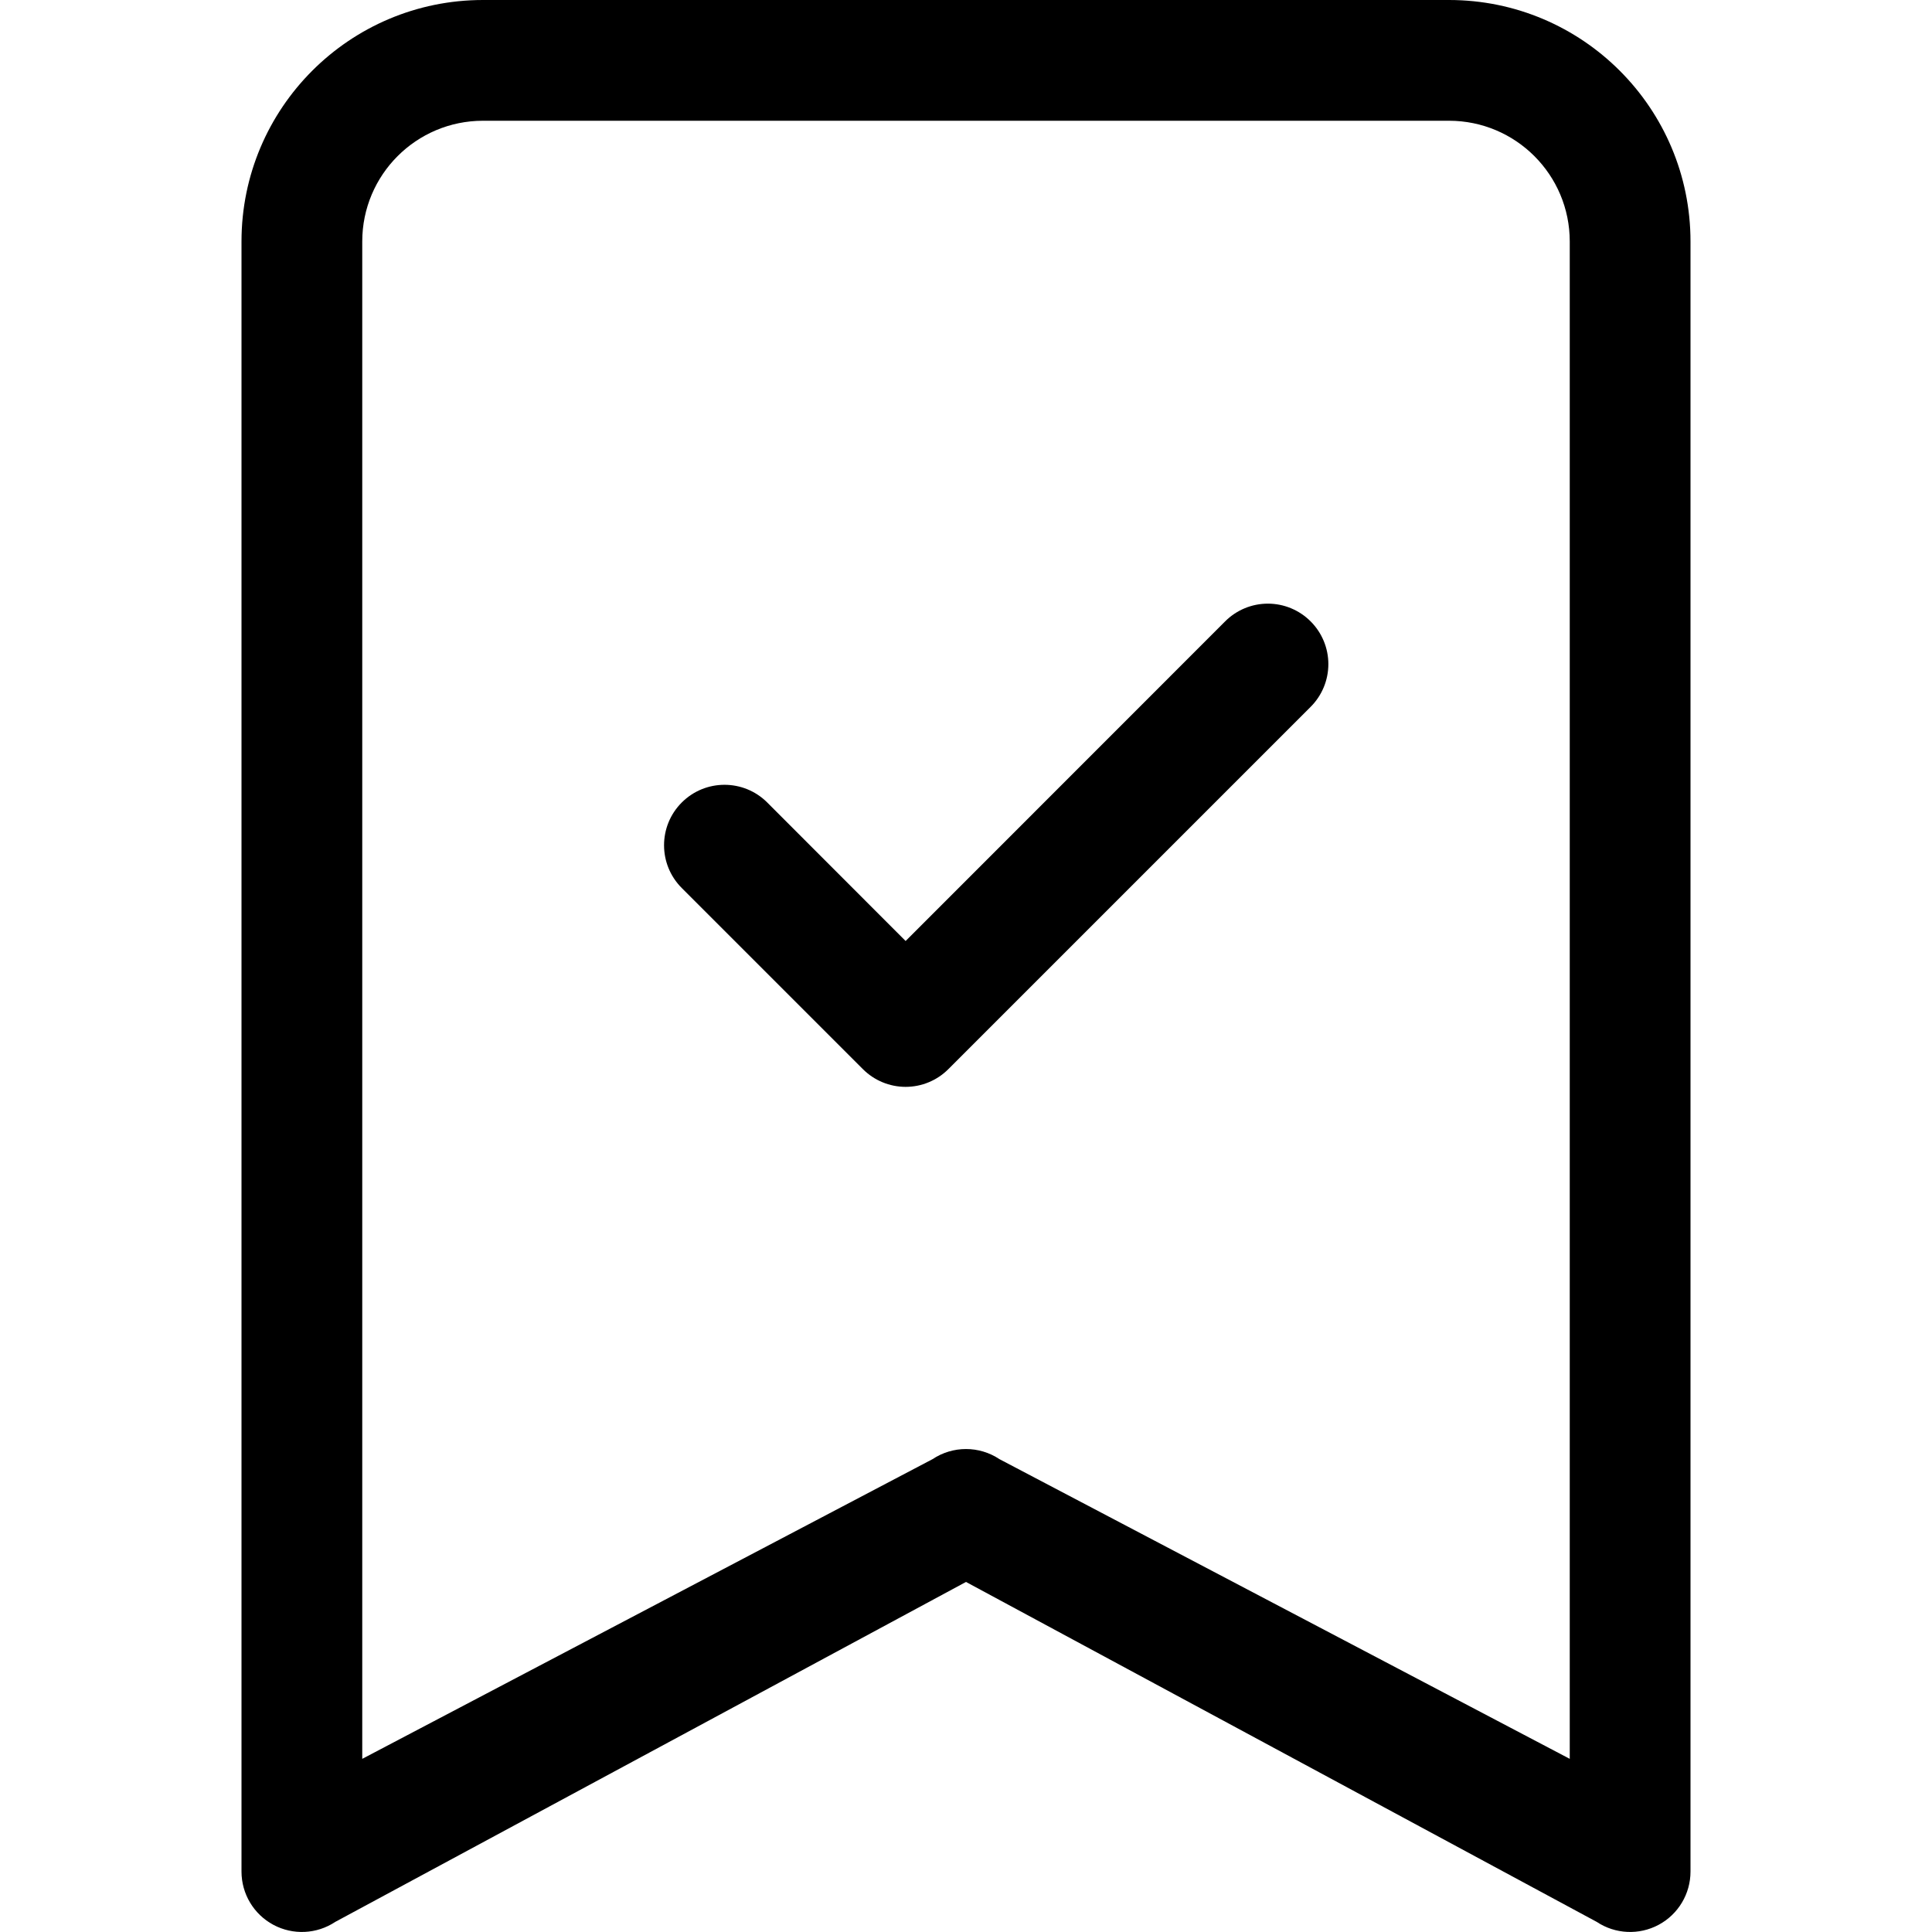
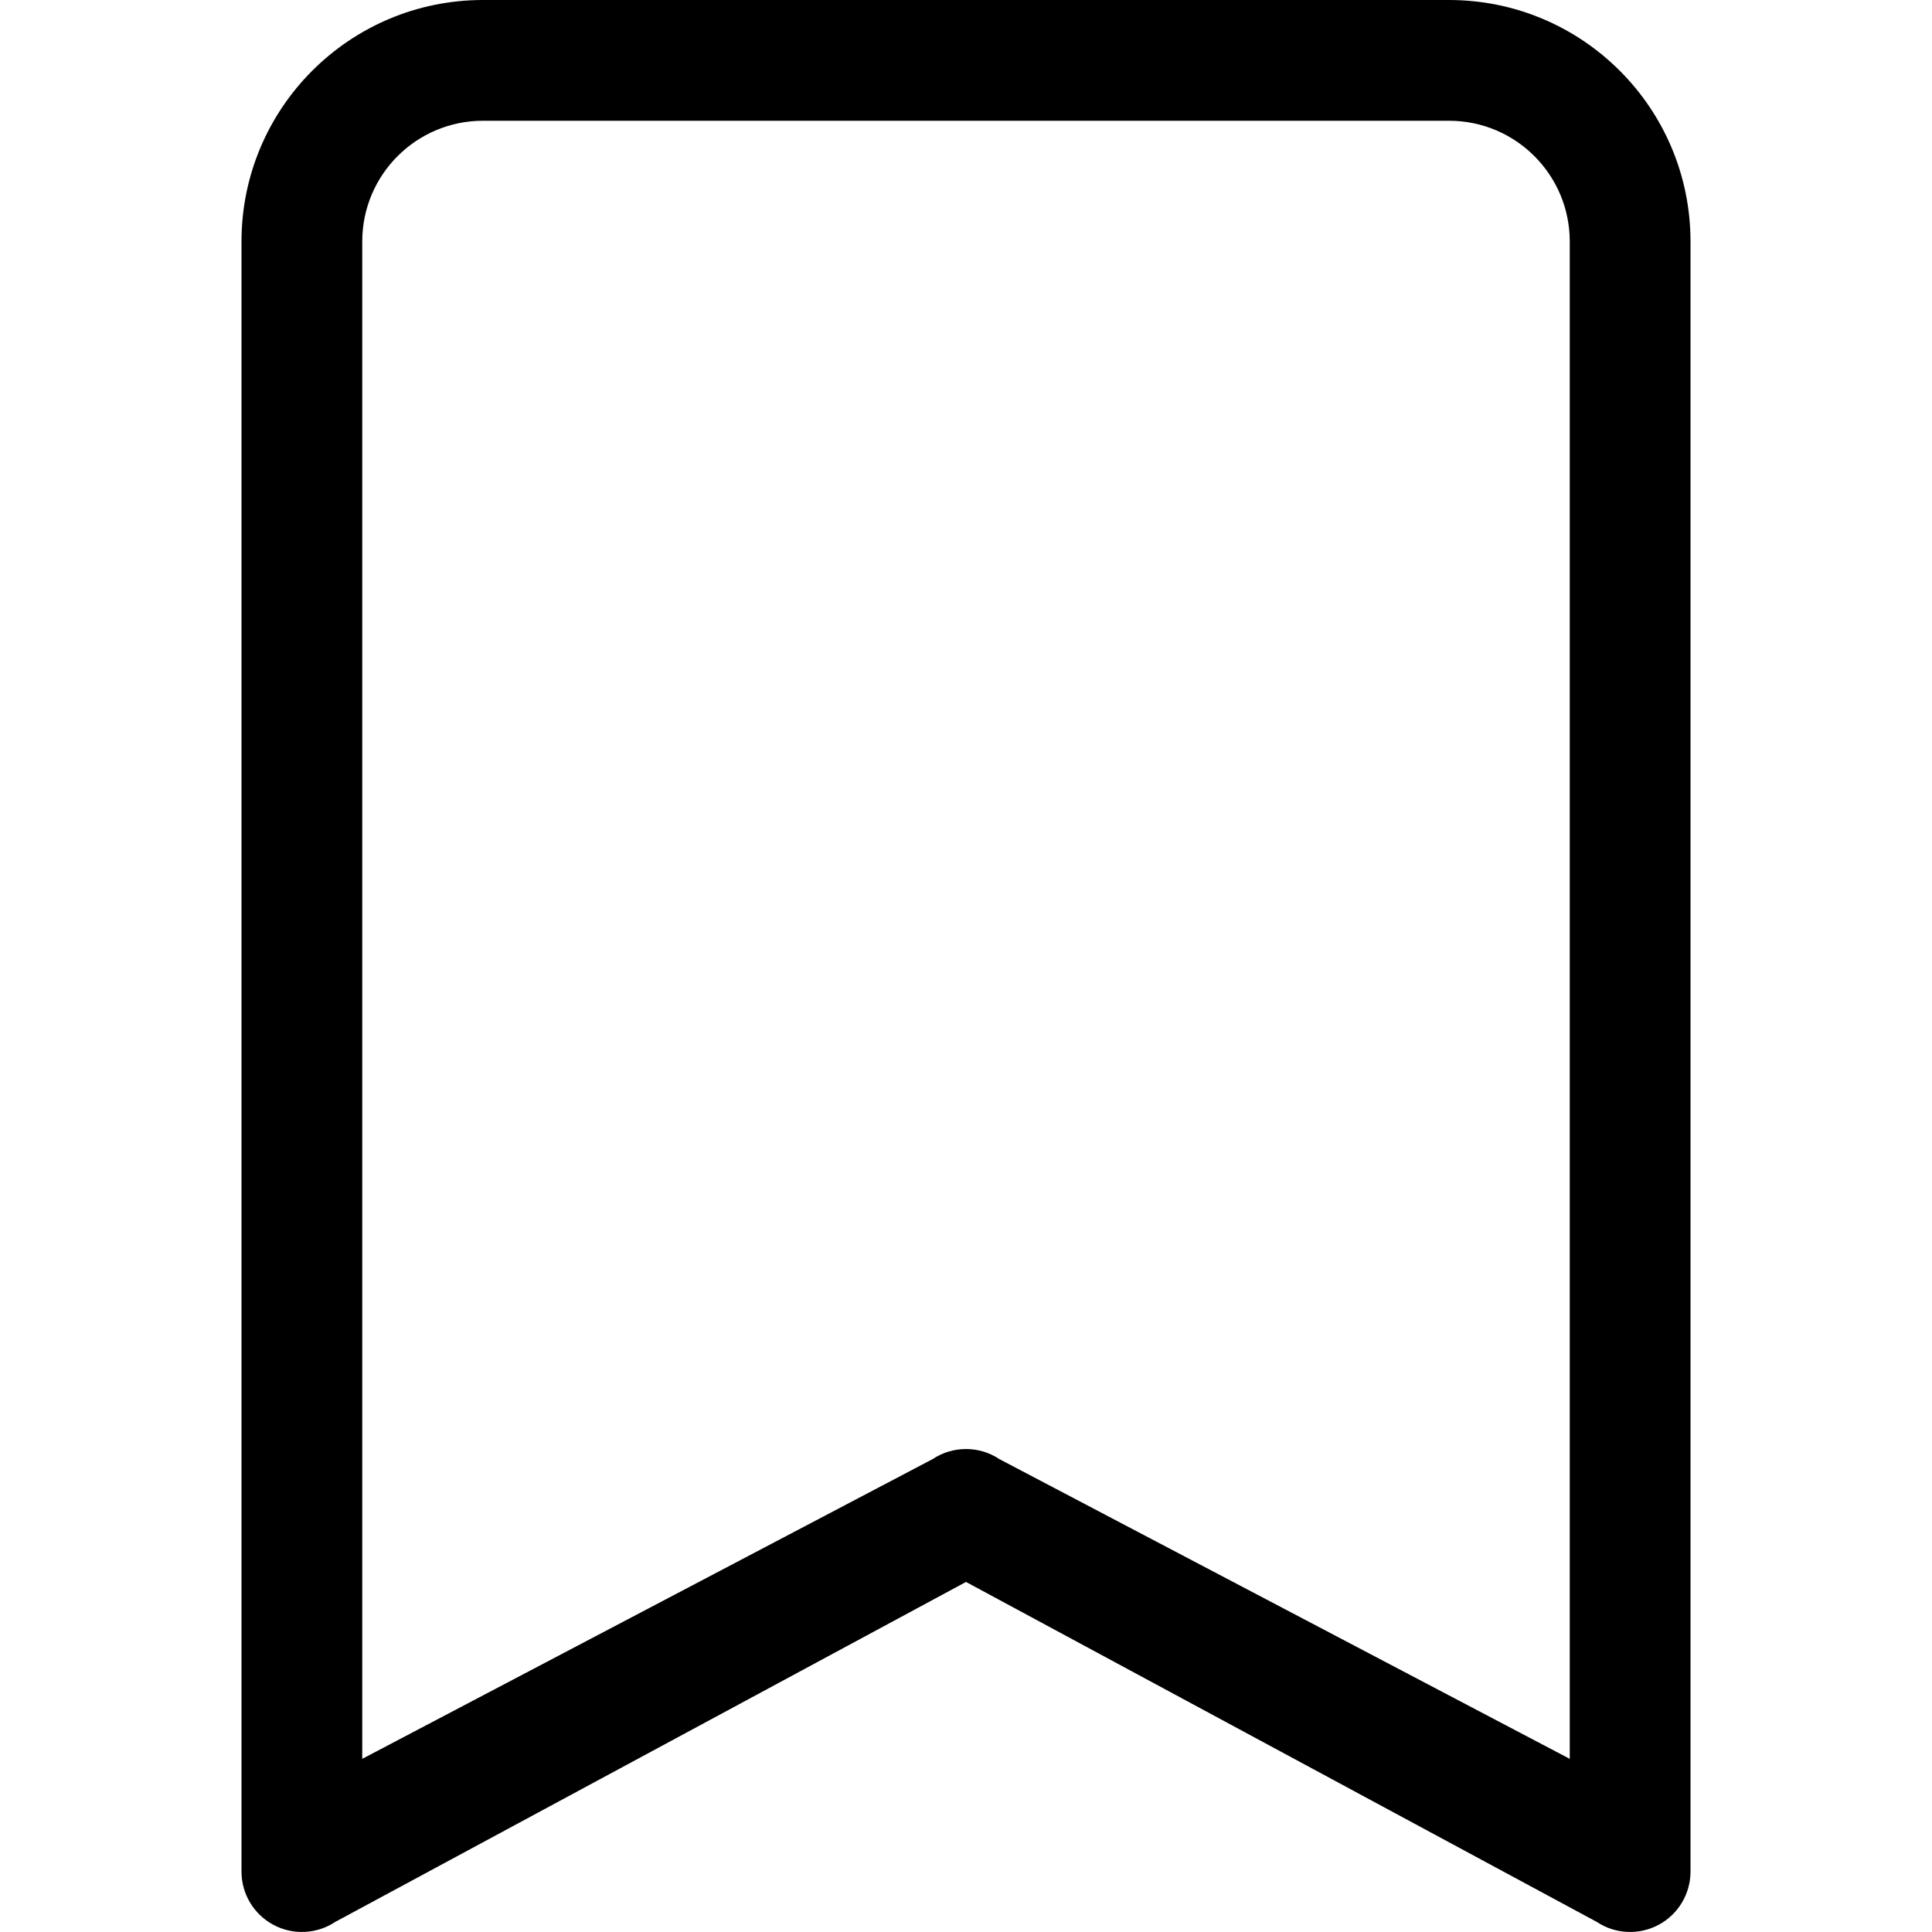
<svg xmlns="http://www.w3.org/2000/svg" aria-hidden="true" role="img" width="1em" height="1em" preserveAspectRatio="xMidYMid meet" viewBox="0 0 16 16">
-   <g fill="currentColor">
-     <path fill-rule="evenodd" d="M10.854 5.146a.5.5 0 0 1 0 .708l-3 3a.5.5 0 0 1-.708 0l-1.5-1.5a.5.5 0 1 1 .708-.708L7.5 7.793l2.646-2.647a.5.5 0 0 1 .708 0z" />
-     <path d="M2 2a2 2 0 0 1 2-2h8a2 2 0 0 1 2 2v13.5a.5.5 0 0 1-.777.416L8 13.101l-5.223 2.815A.5.5 0 0 1 2 15.5V2zm2-1a1 1 0 0 0-1 1v12.566l4.723-2.482a.5.5 0 0 1 .554 0L13 14.566V2a1 1 0 0 0-1-1H4z" />
-   </g>
+   <path fill="currentColor" d="M2 2a2 2 0 0 1 2-2h8a2 2 0 0 1 2 2v13.5a.5.5 0 0 1-.777.416L8 13.101l-5.223 2.815A.5.5 0 0 1 2 15.5V2zm2-1a1 1 0 0 0-1 1v12.566l4.723-2.482a.5.5 0 0 1 .554 0L13 14.566V2a1 1 0 0 0-1-1H4z" />
</svg>
